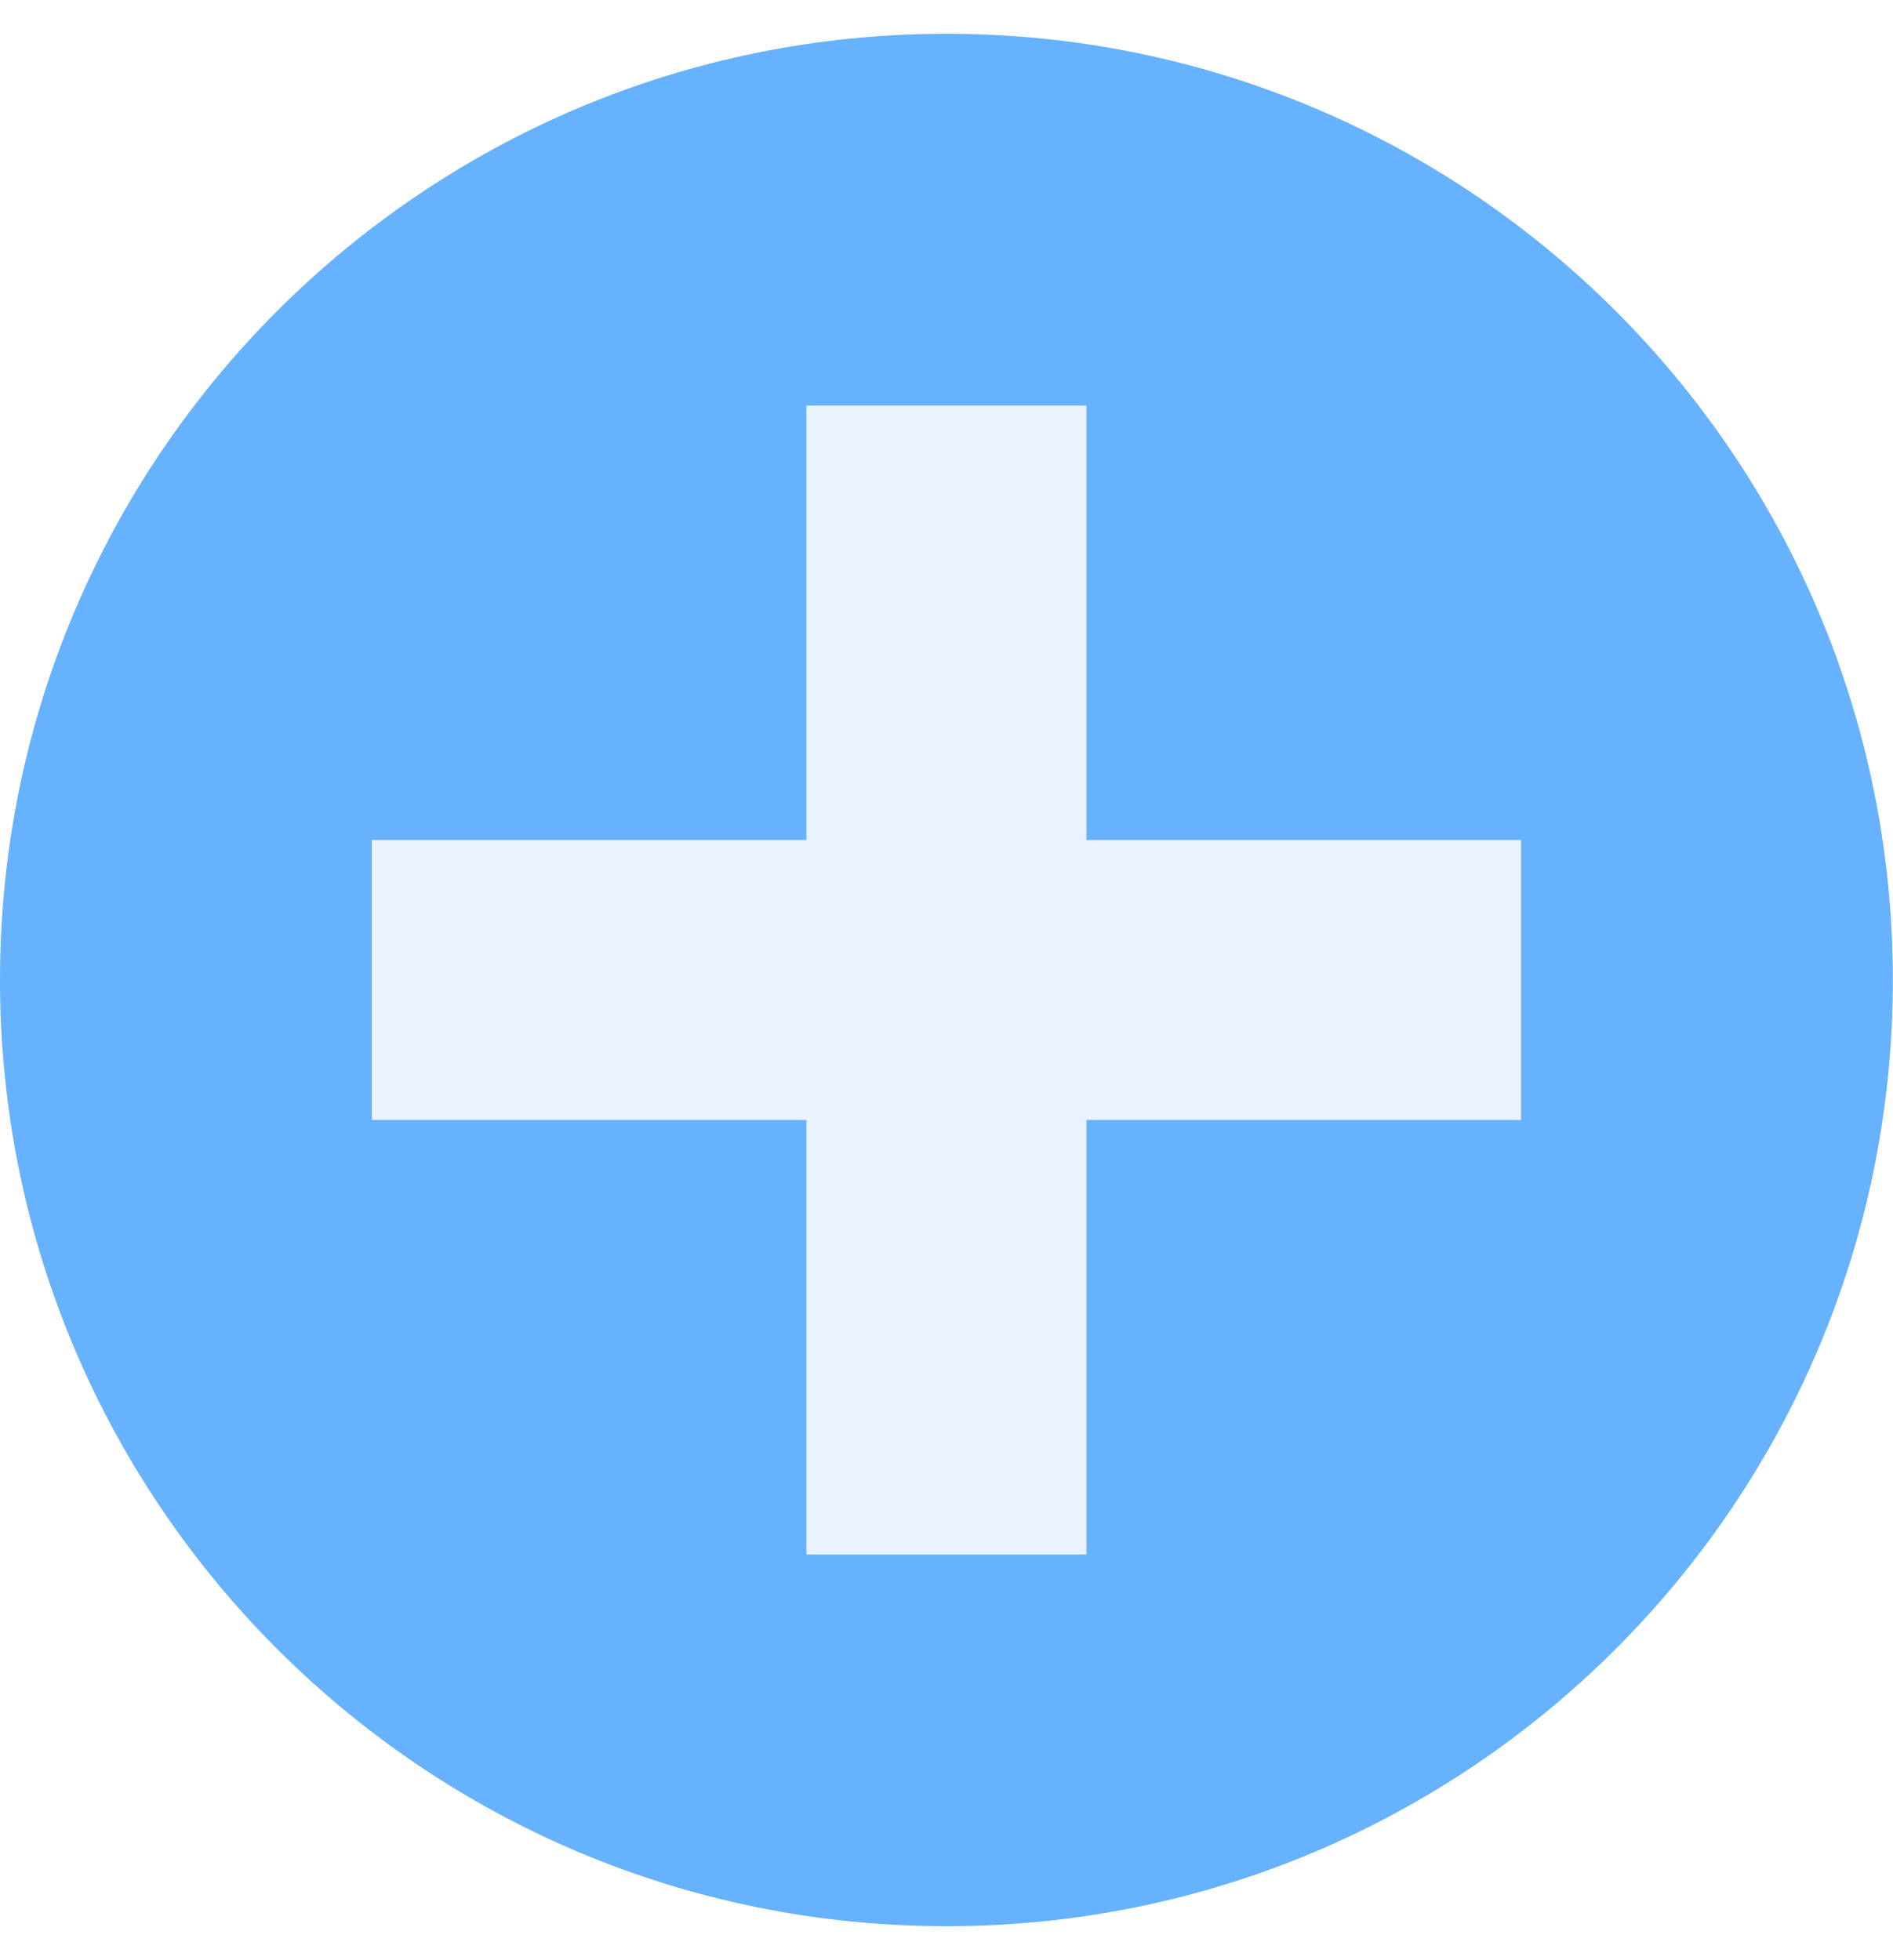
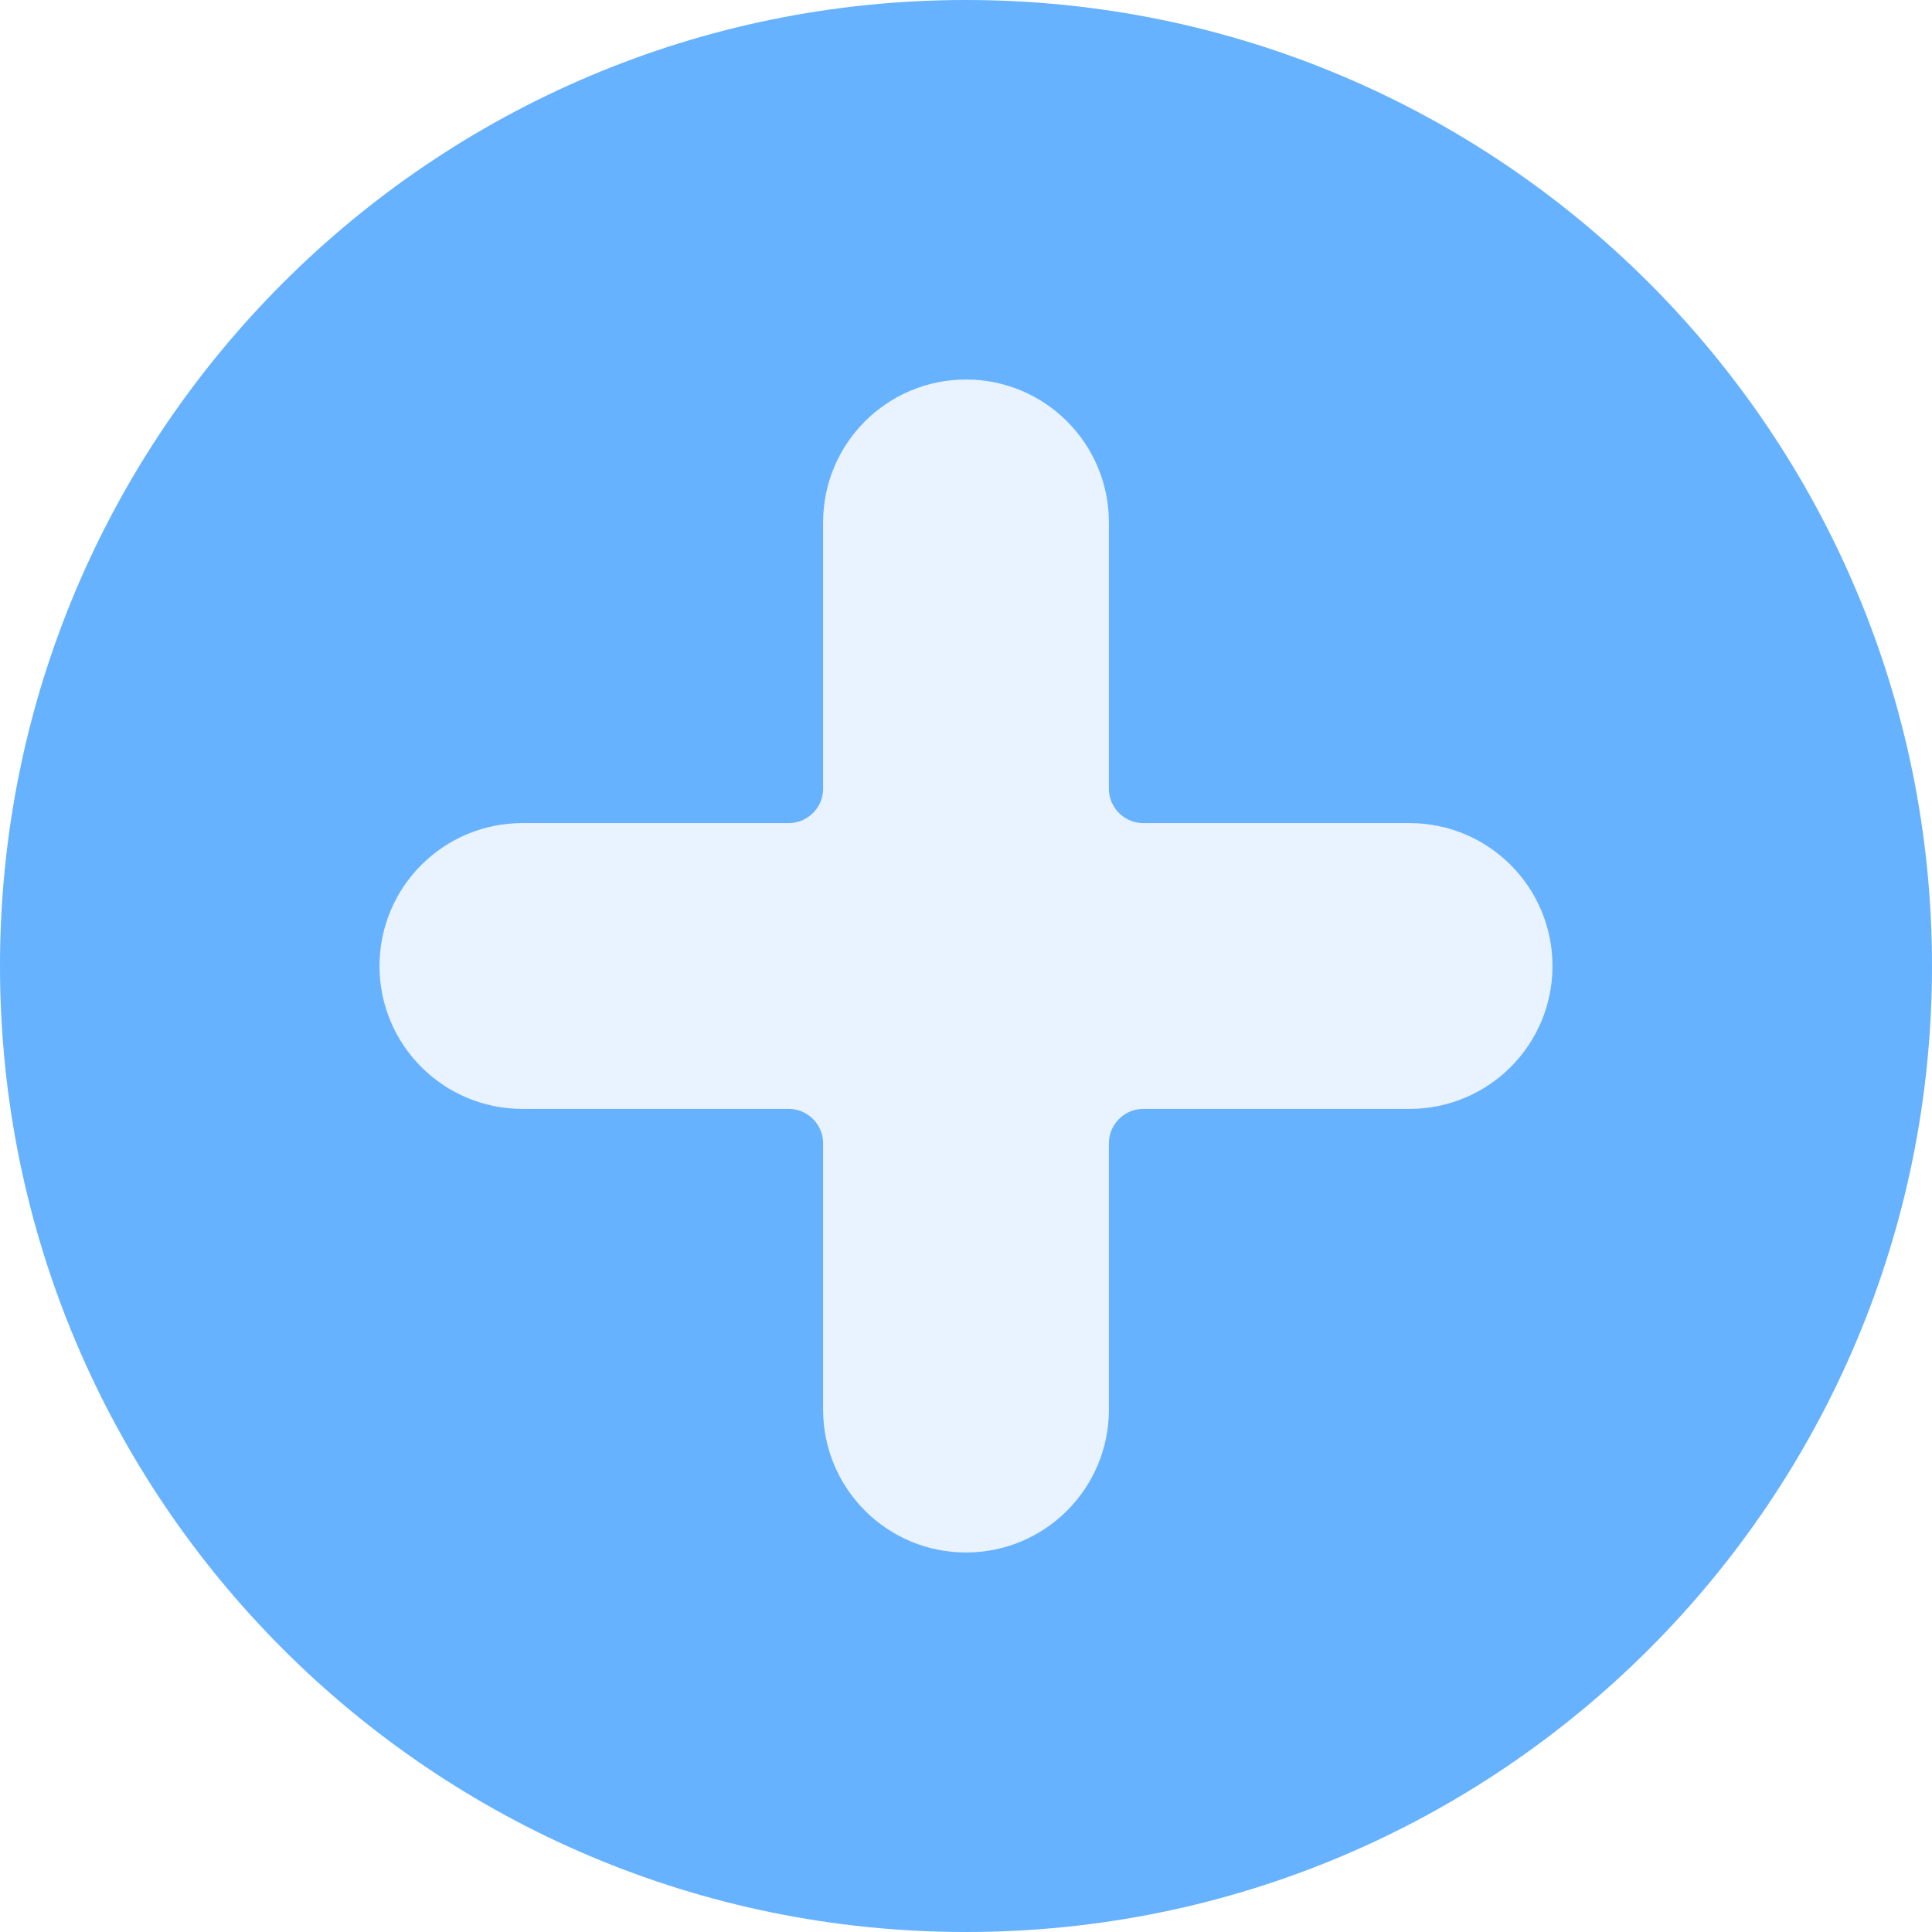
- <svg xmlns="http://www.w3.org/2000/svg" width="28" height="29" viewBox="0 0 28 29" fill="none">
-   <rect y="0.5" width="28" height="28" rx="14" fill="#66B2FF" />
-   <path d="M15.571 6.5V12.929H22V16.071H15.571V22.5H12.429V16.071H6V12.929H12.429V6.5H15.571Z" fill="#E9F2FF" stroke="#E9F2FF" />
+ <svg xmlns="http://www.w3.org/2000/svg" width="28" height="28" viewBox="0 0 28 28" fill="none">
+   <rect width="28" height="28" rx="14" fill="#66B2FF" />
+   <path d="M14 6C14.868 6 15.571 6.703 15.571 7.571V11.429C15.571 11.981 16.019 12.429 16.571 12.429H20.429C21.297 12.429 22 13.132 22 14C22 14.868 21.297 15.571 20.429 15.571H16.571C16.019 15.571 15.571 16.019 15.571 16.571V20.429C15.571 21.297 14.868 22 14 22C13.132 22 12.429 21.297 12.429 20.429V16.571C12.429 16.019 11.981 15.571 11.429 15.571H7.571C6.703 15.571 6 14.868 6 14C6 13.132 6.703 12.429 7.571 12.429H11.429C11.981 12.429 12.429 11.981 12.429 11.429V7.571C12.429 6.703 13.132 6 14 6Z" fill="#E9F2FF" stroke="#E9F2FF" />
</svg>
